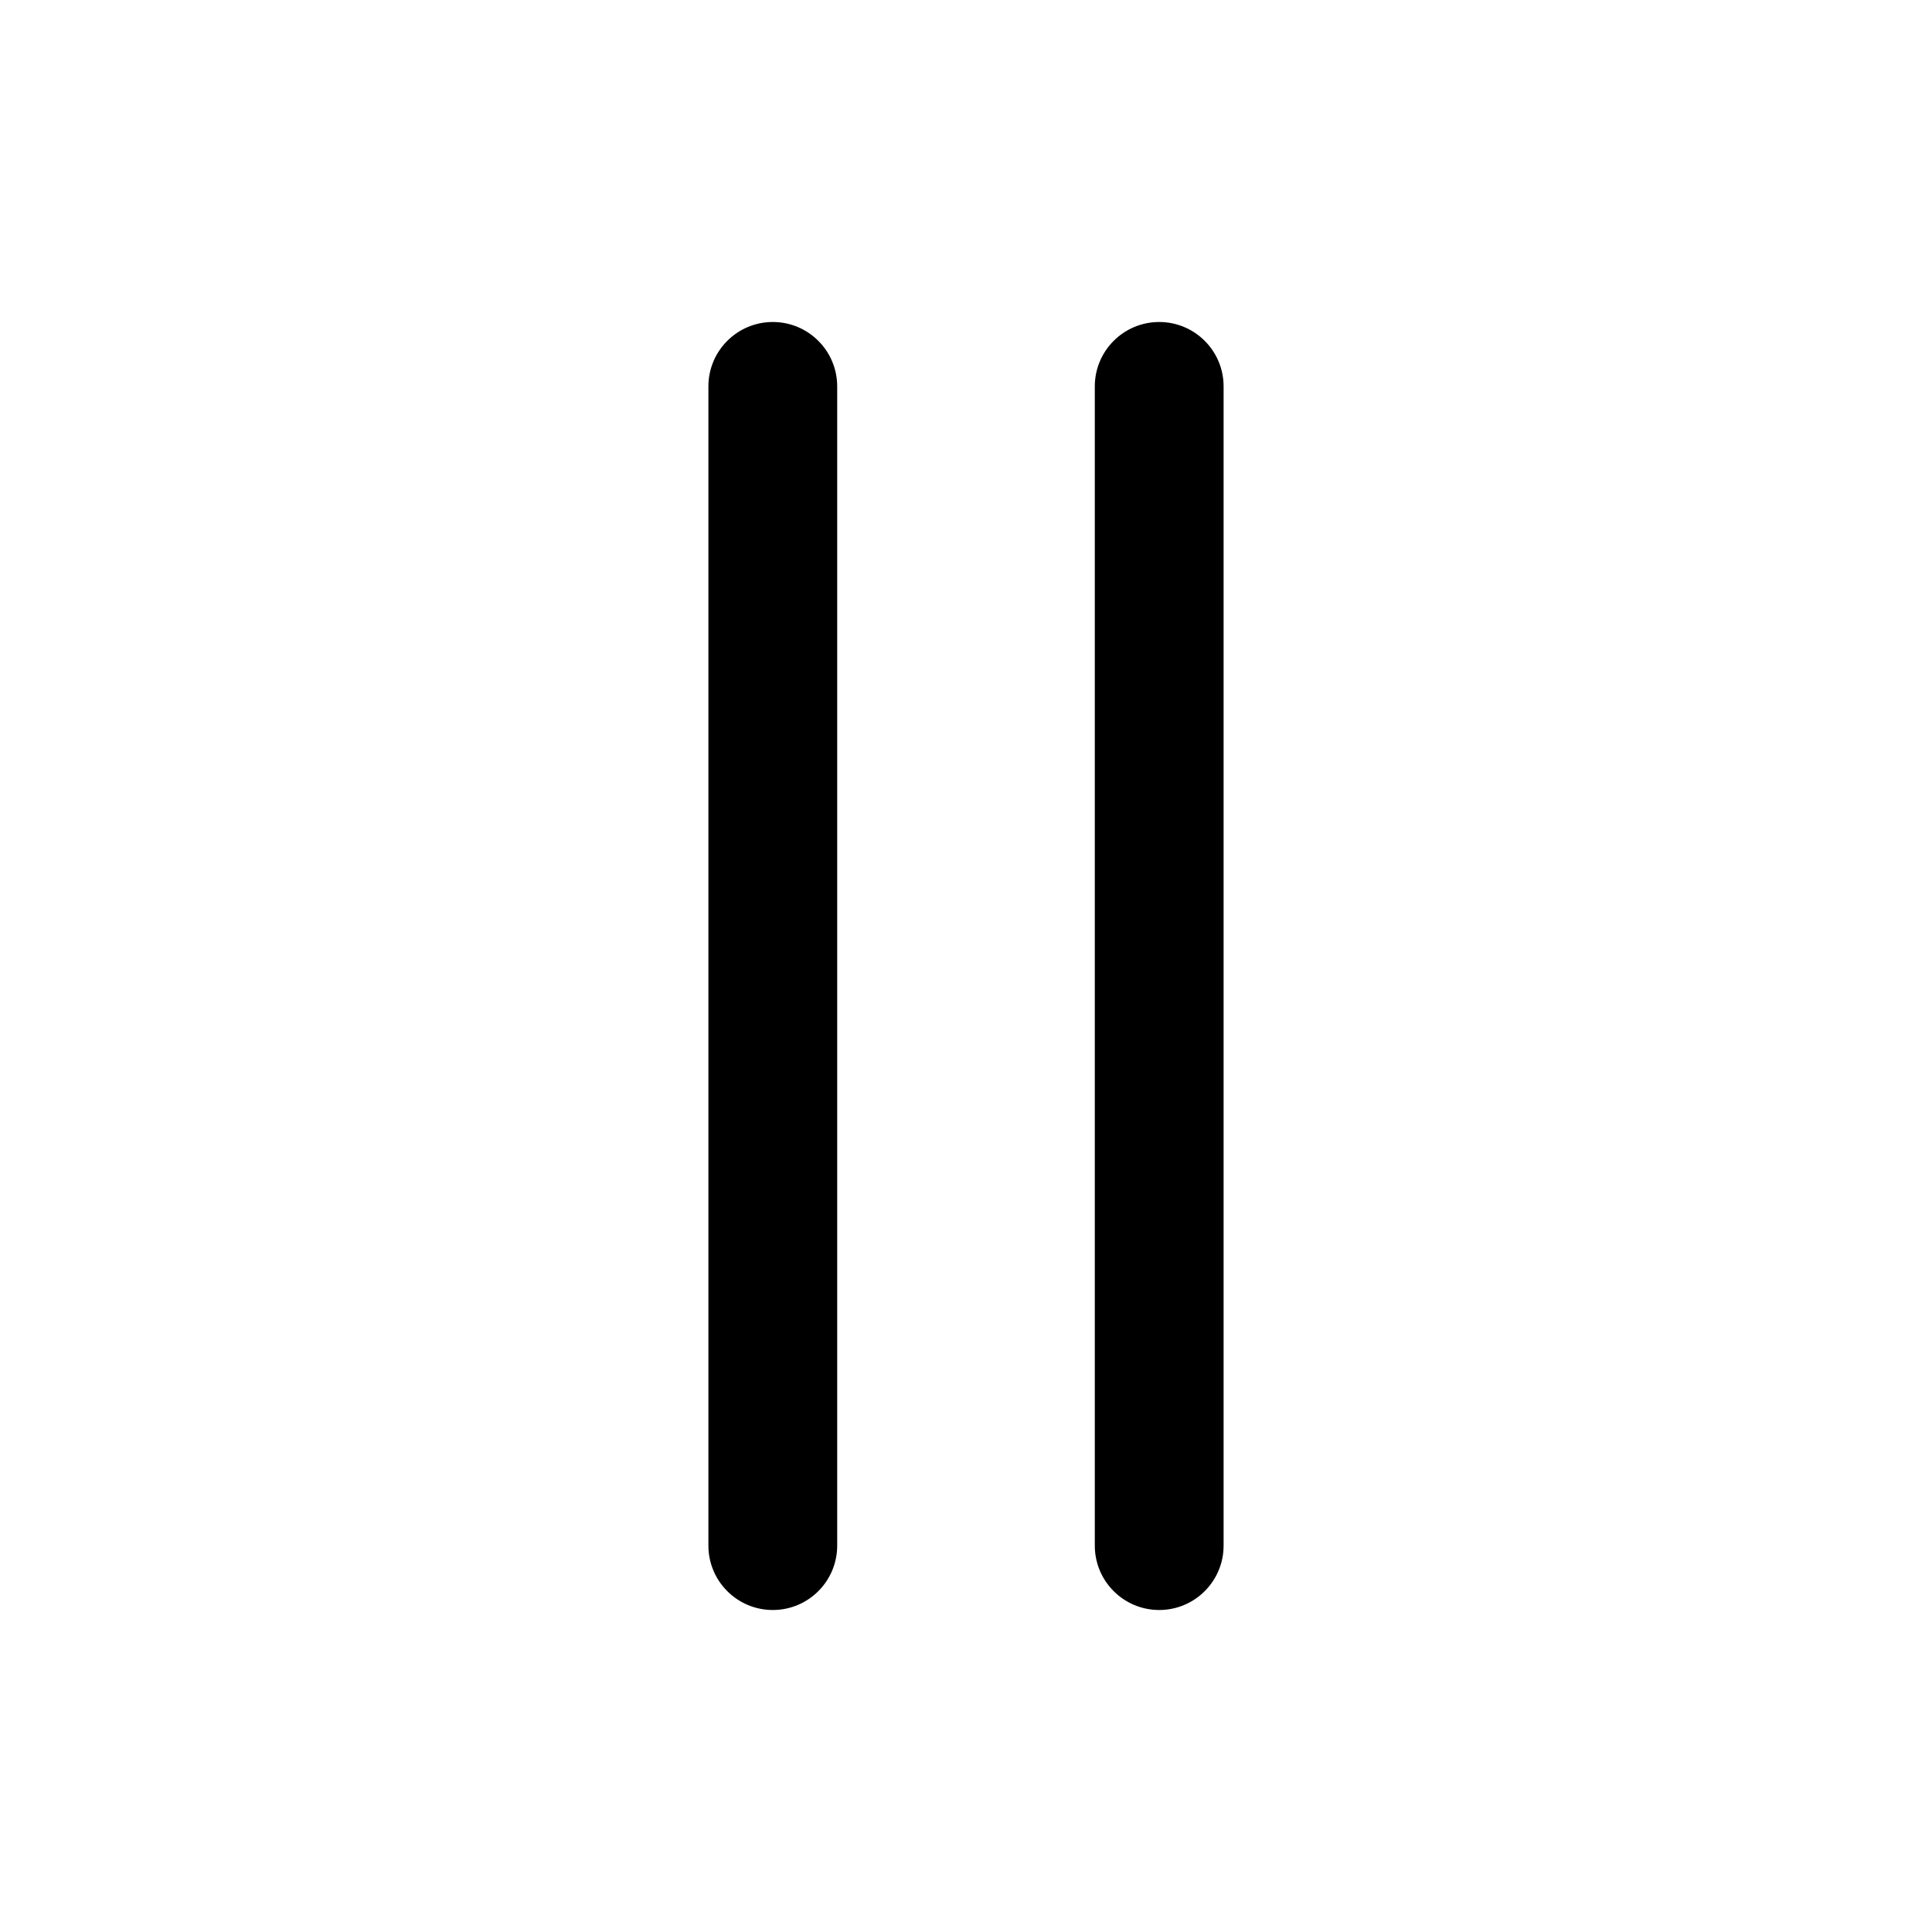
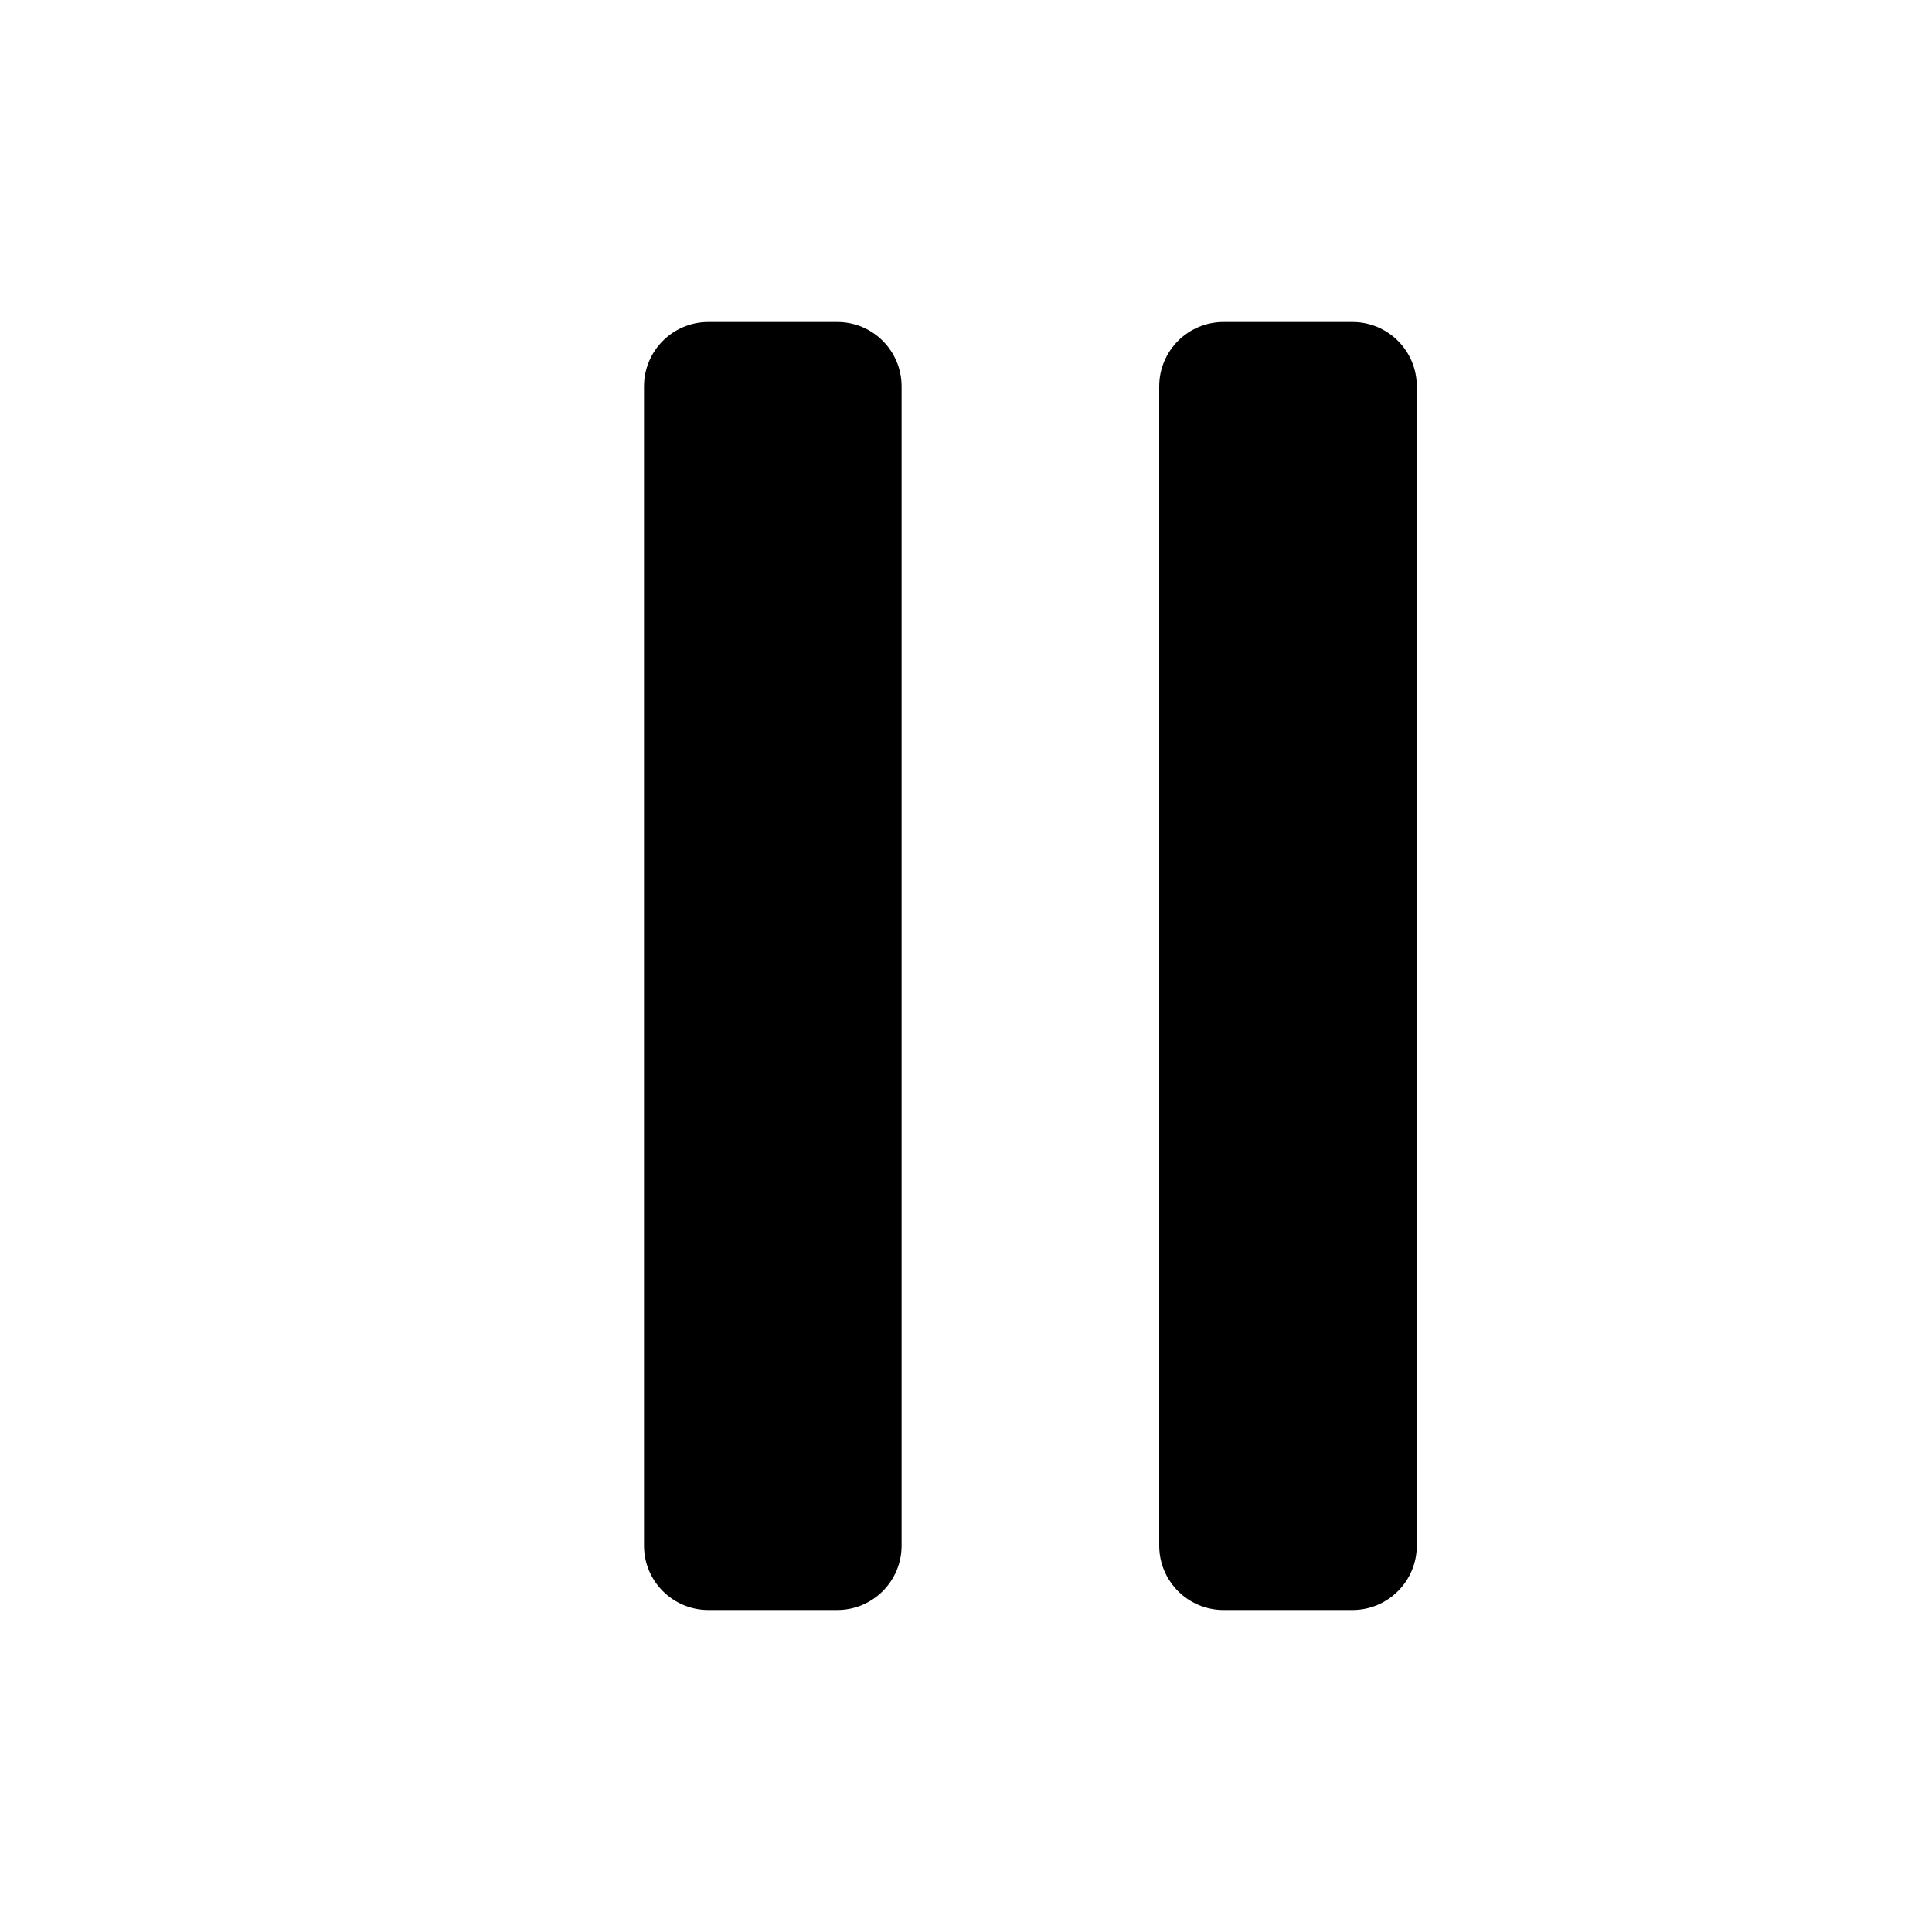
<svg xmlns="http://www.w3.org/2000/svg" width="20" height="20" viewBox="0 0 15 15" fill="none">
-   <rect x="5.5" y="2.5" rx="0.5" width="1.0" height="10" fill="currentColor" />
-   <rect x="8.5" y="2.5" rx="0.5" width="1.0" height="10" fill="currentColor" />
+   <rect x="5" y="2.5" rx="0.5" width="2.0" height="10" fill="currentColor" />
+   <rect x="9" y="2.5" rx="0.5" width="2.0" height="10" fill="currentColor" />
</svg>
